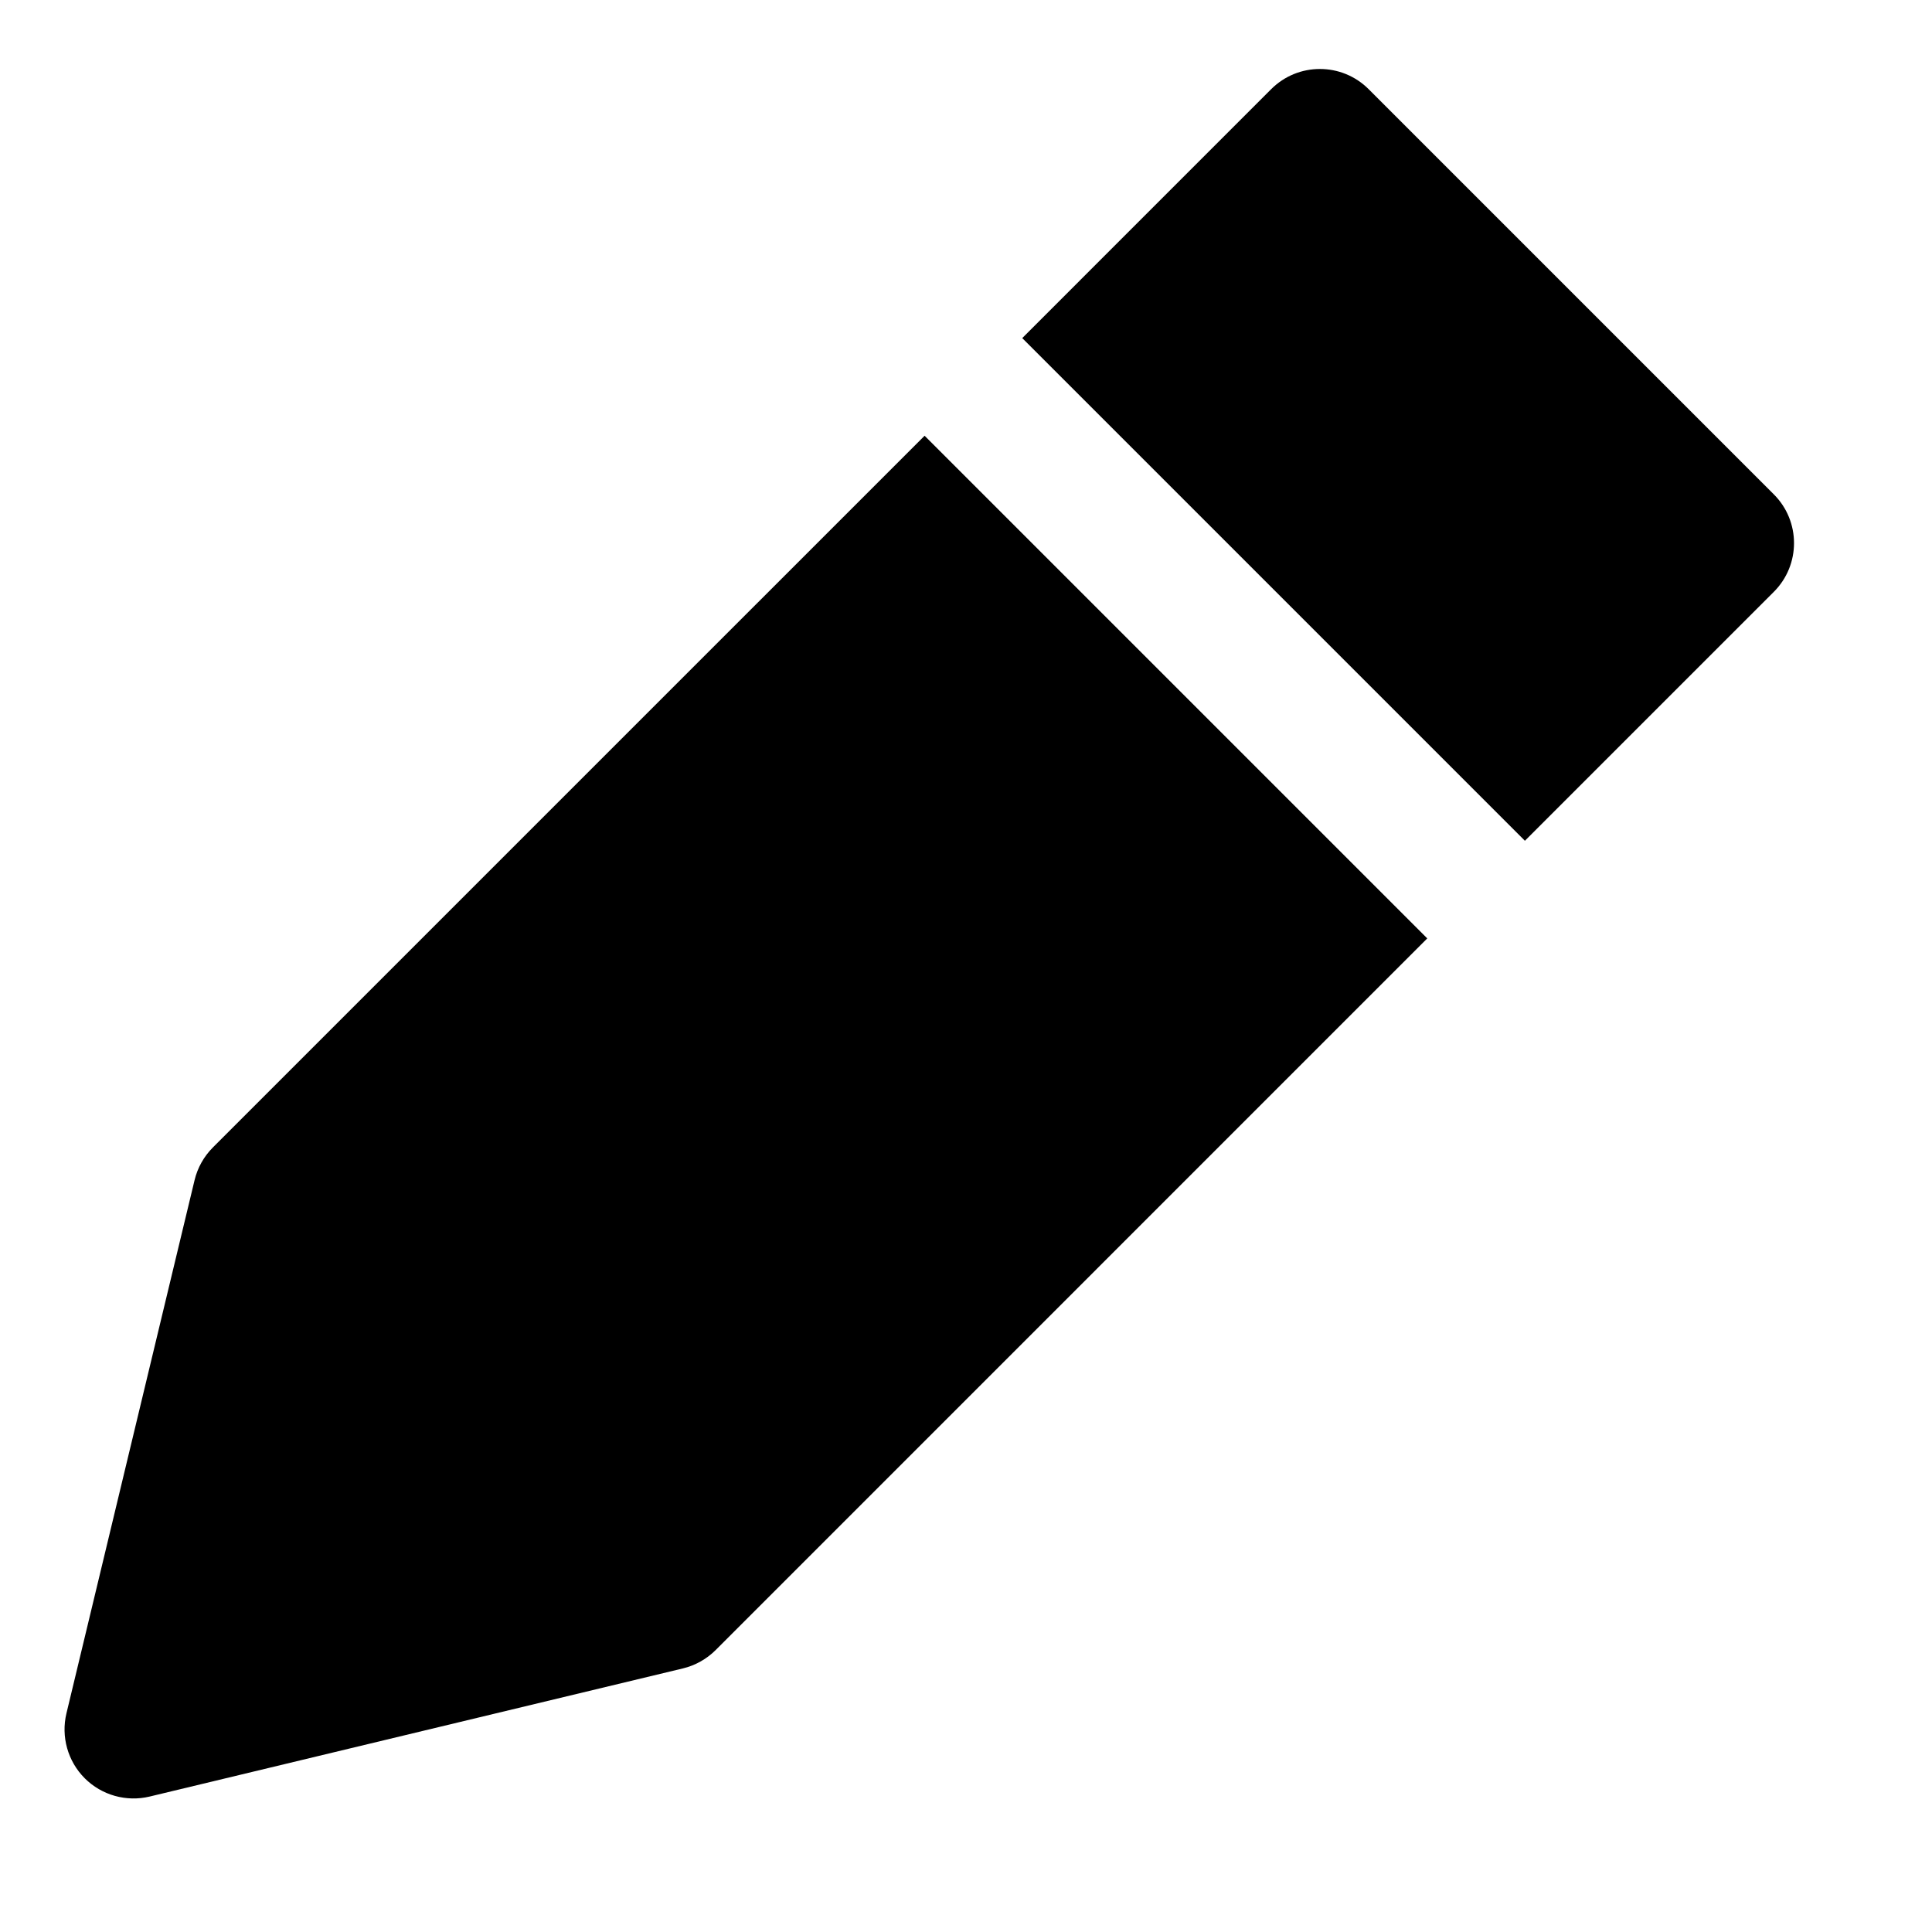
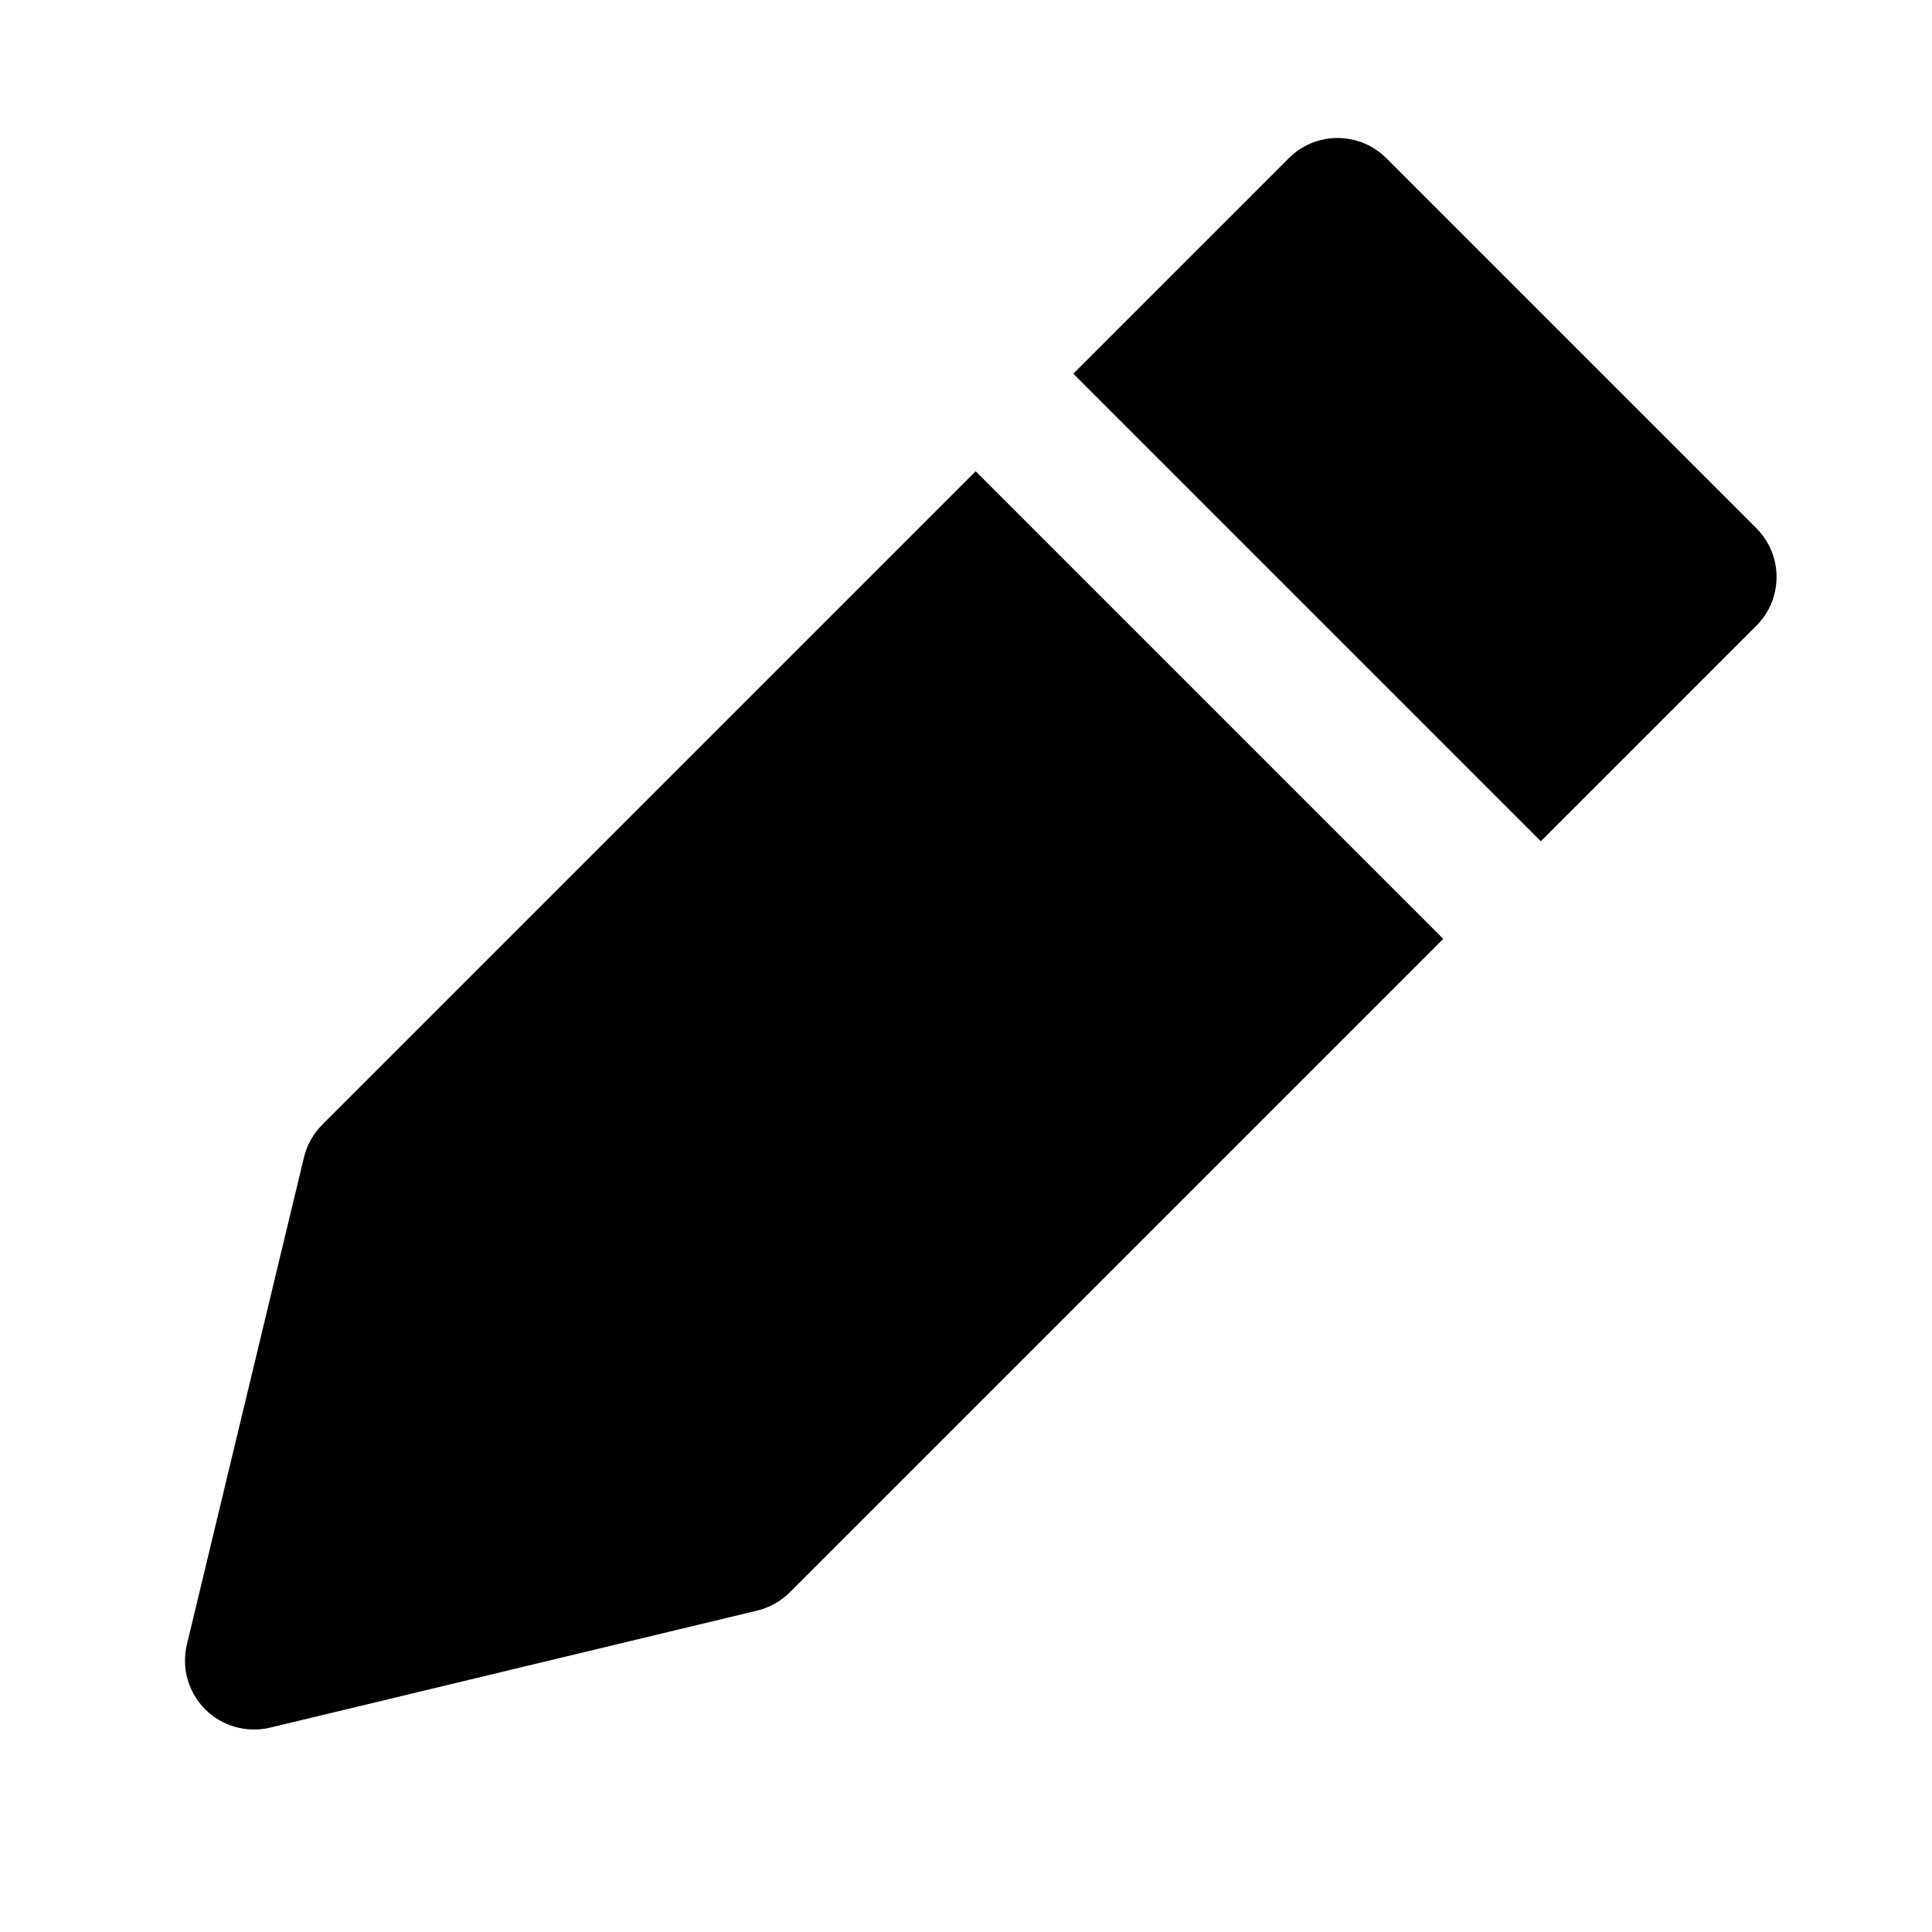
<svg xmlns="http://www.w3.org/2000/svg" width="28" height="28" viewBox="0 0 28 28" fill="none">
-   <path fill-rule="evenodd" clip-rule="evenodd" d="M18.422 1.293C18.812 0.902 19.446 0.902 19.836 1.293L25.707 7.164C26.098 7.554 26.098 8.188 25.707 8.578L22.1 12.185L14.815 4.9L18.422 1.293ZM13.4 6.315L3.086 16.629C2.955 16.76 2.863 16.924 2.82 17.103L0.963 24.831C0.882 25.169 0.982 25.526 1.228 25.772C1.474 26.018 1.831 26.118 2.169 26.037L9.897 24.18C10.076 24.137 10.24 24.045 10.371 23.915L20.685 13.6L13.4 6.315Z" fill="black" />
+   <path fill-rule="evenodd" clip-rule="evenodd" d="M18.678 2.293C19.068 1.902 19.701 1.902 20.092 2.293L25.454 7.655C25.845 8.046 25.845 8.679 25.454 9.069L22.331 12.192L15.555 5.416L18.678 2.293ZM14.14 6.83L4.67 16.3C4.54 16.431 4.448 16.595 4.405 16.774L2.709 23.832C2.627 24.171 2.728 24.527 2.974 24.773C3.22 25.019 3.576 25.119 3.915 25.038L10.973 23.342C11.152 23.299 11.316 23.207 11.447 23.077L20.917 13.607L14.14 6.83Z" fill="black" />
</svg>
